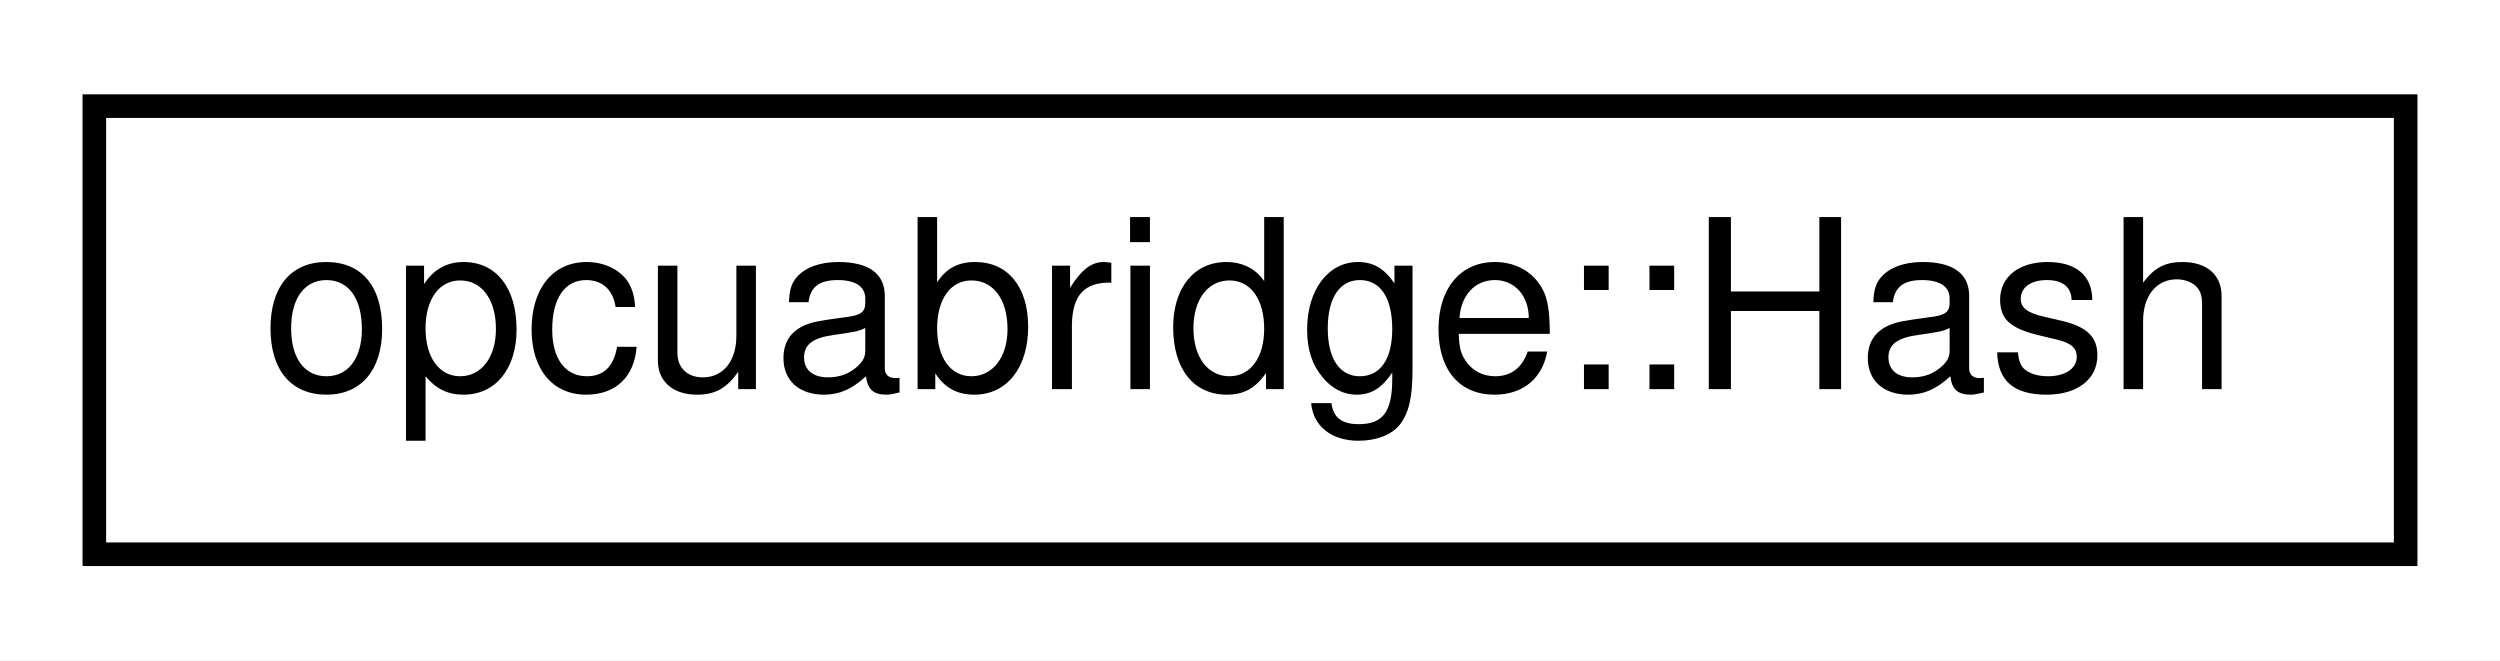
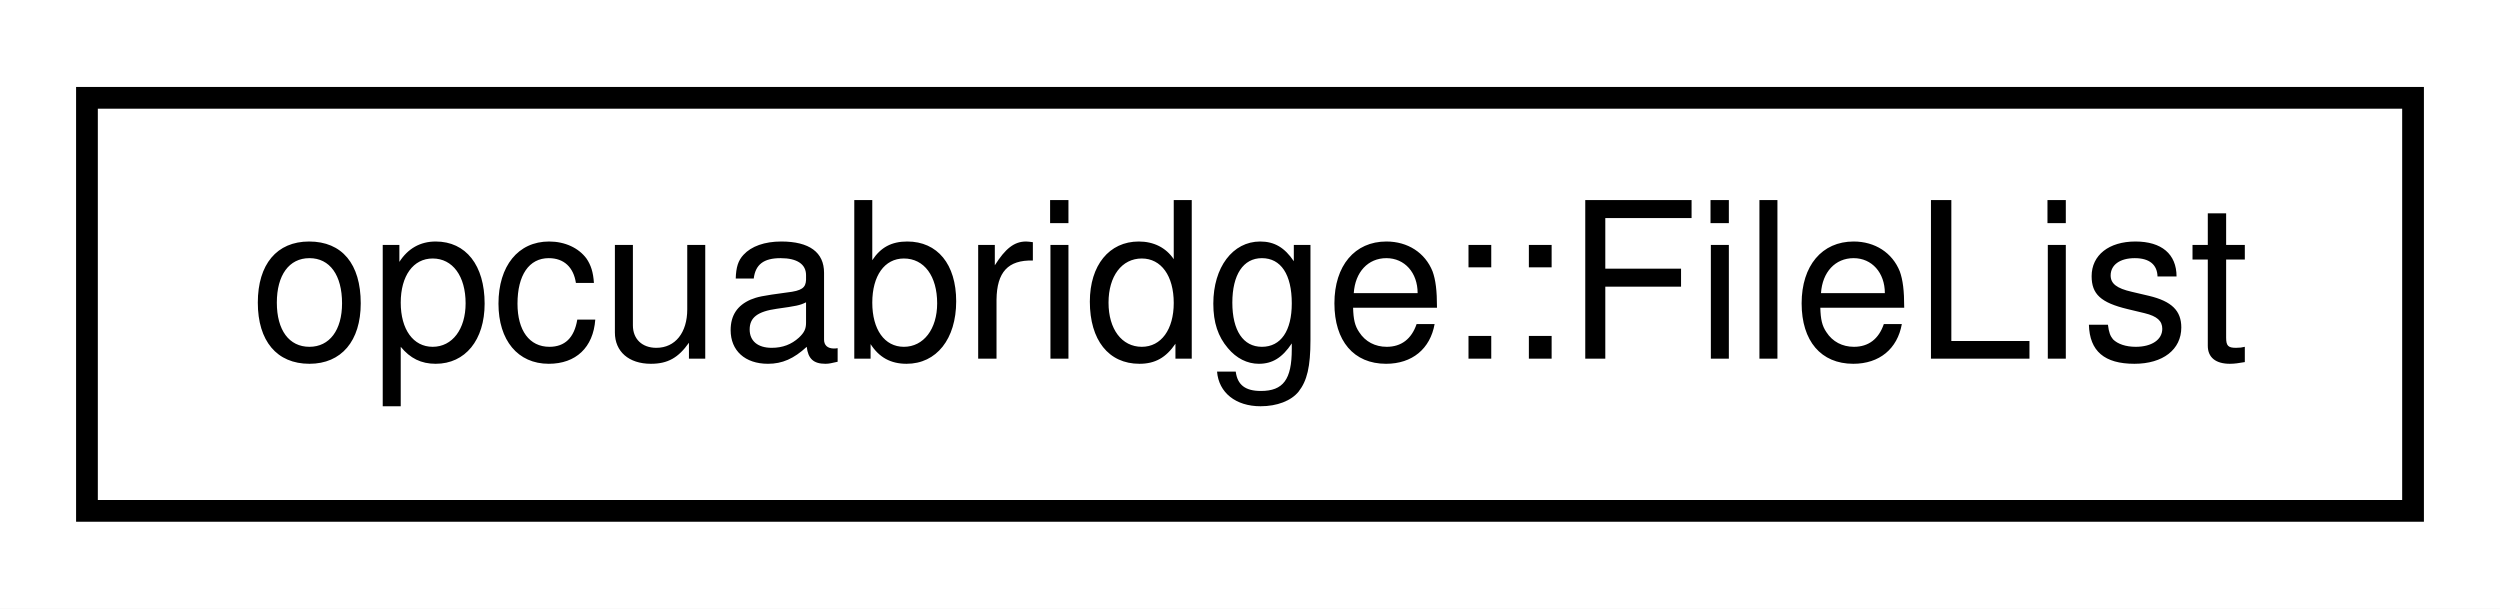
- <svg xmlns="http://www.w3.org/2000/svg" xmlns:xlink="http://www.w3.org/1999/xlink" width="106pt" height="28pt" viewBox="0.00 0.00 106.00 28.00">
+ <svg xmlns="http://www.w3.org/2000/svg" xmlns:xlink="http://www.w3.org/1999/xlink" width="115pt" height="28pt" viewBox="0.00 0.00 115.00 28.00">
  <g id="graph0" class="graph" transform="scale(1 1) rotate(0) translate(4 24)">
-     <polygon fill="#ffffff" stroke="transparent" points="-4,4 -4,-24 102,-24 102,4 -4,4" />
+     <polygon fill="#ffffff" stroke="transparent" points="-4,4 -4,-24 111,-24 111,4 -4,4" />
    <g id="node1" class="node">
      <g id="a_node1">
-         <a xlink:href="classopcuabridge_1_1_hash.html" target="_top" xlink:title="opcuabridge::Hash">
-           <polygon fill="#ffffff" stroke="#000000" points="0,-.5 0,-19.5 98,-19.5 98,-.5 0,-.5" />
-           <text text-anchor="middle" x="49" y="-7.5" font-family="Helvetica,sans-Serif" font-size="10.00" fill="#000000">opcuabridge::Hash</text>
+         <a xlink:href="classopcuabridge_1_1_file_list.html" target="_top" xlink:title="opcuabridge::FileList">
+           <polygon fill="#ffffff" stroke="#000000" points="0,-.5 0,-19.5 107,-19.5 107,-.5 0,-.5" />
+           <text text-anchor="middle" x="53.5" y="-7.5" font-family="Helvetica,sans-Serif" font-size="10.00" fill="#000000">opcuabridge::FileList</text>
        </a>
      </g>
    </g>
  </g>
</svg>
